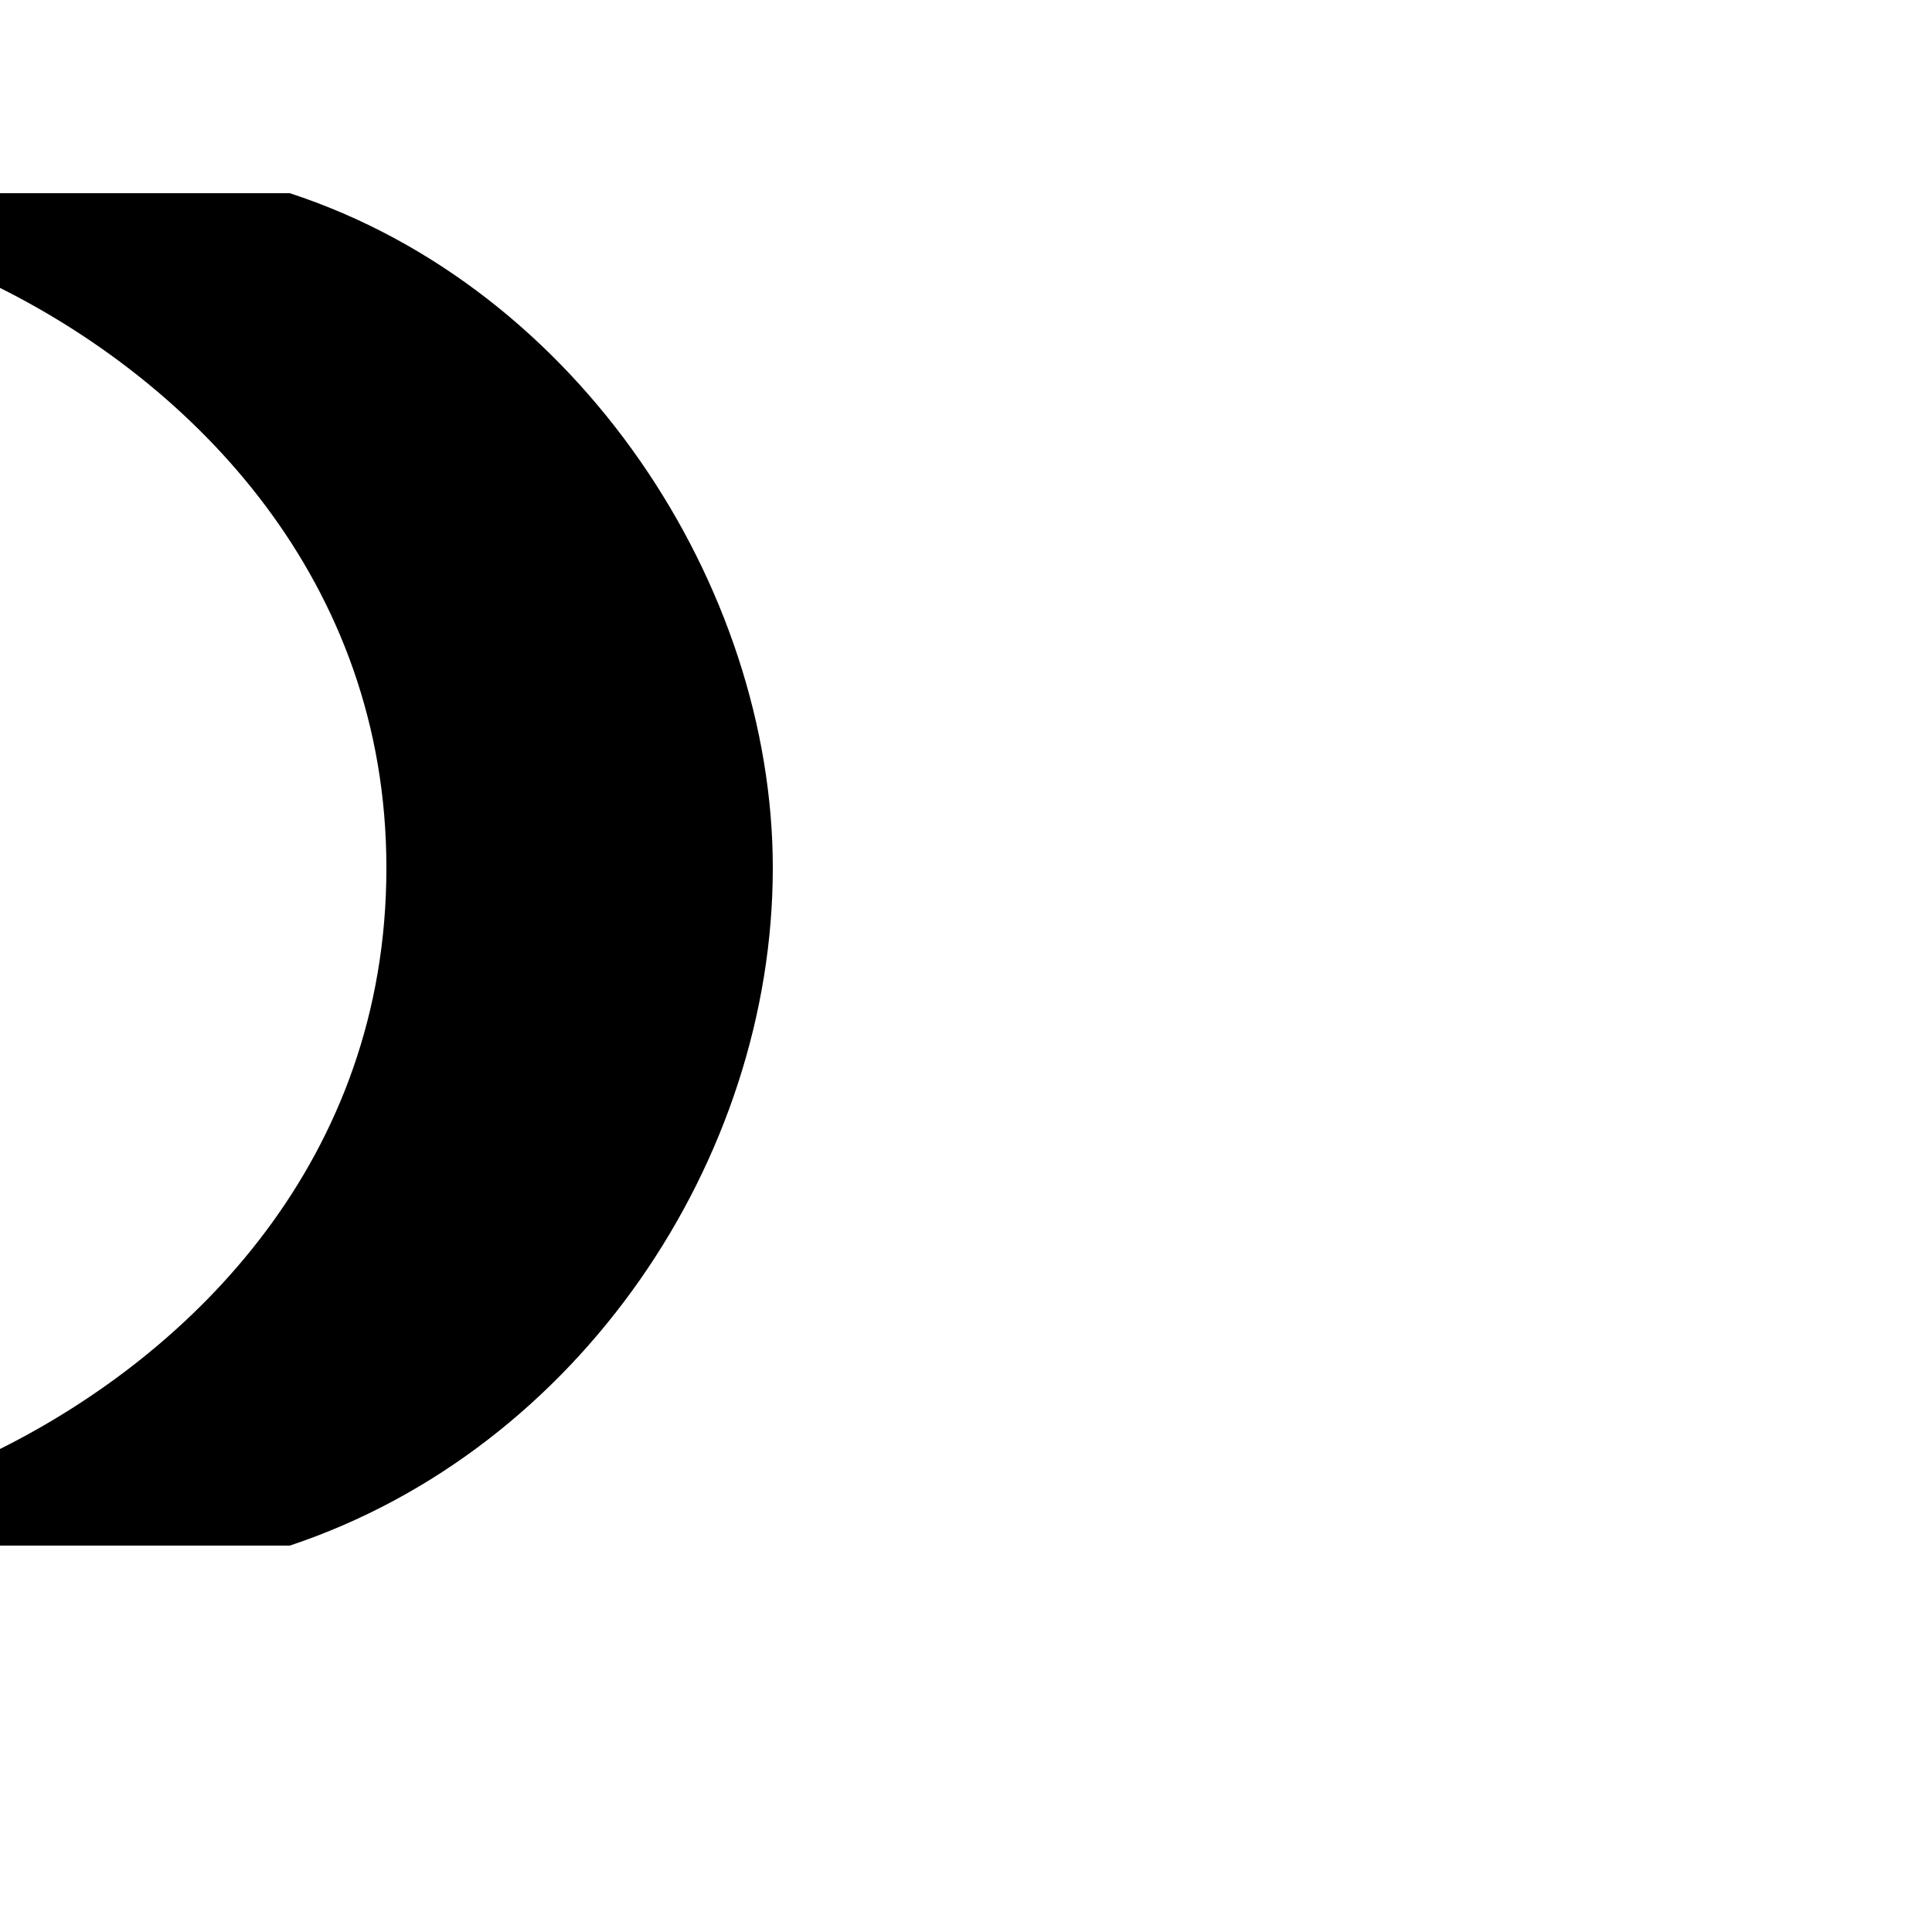
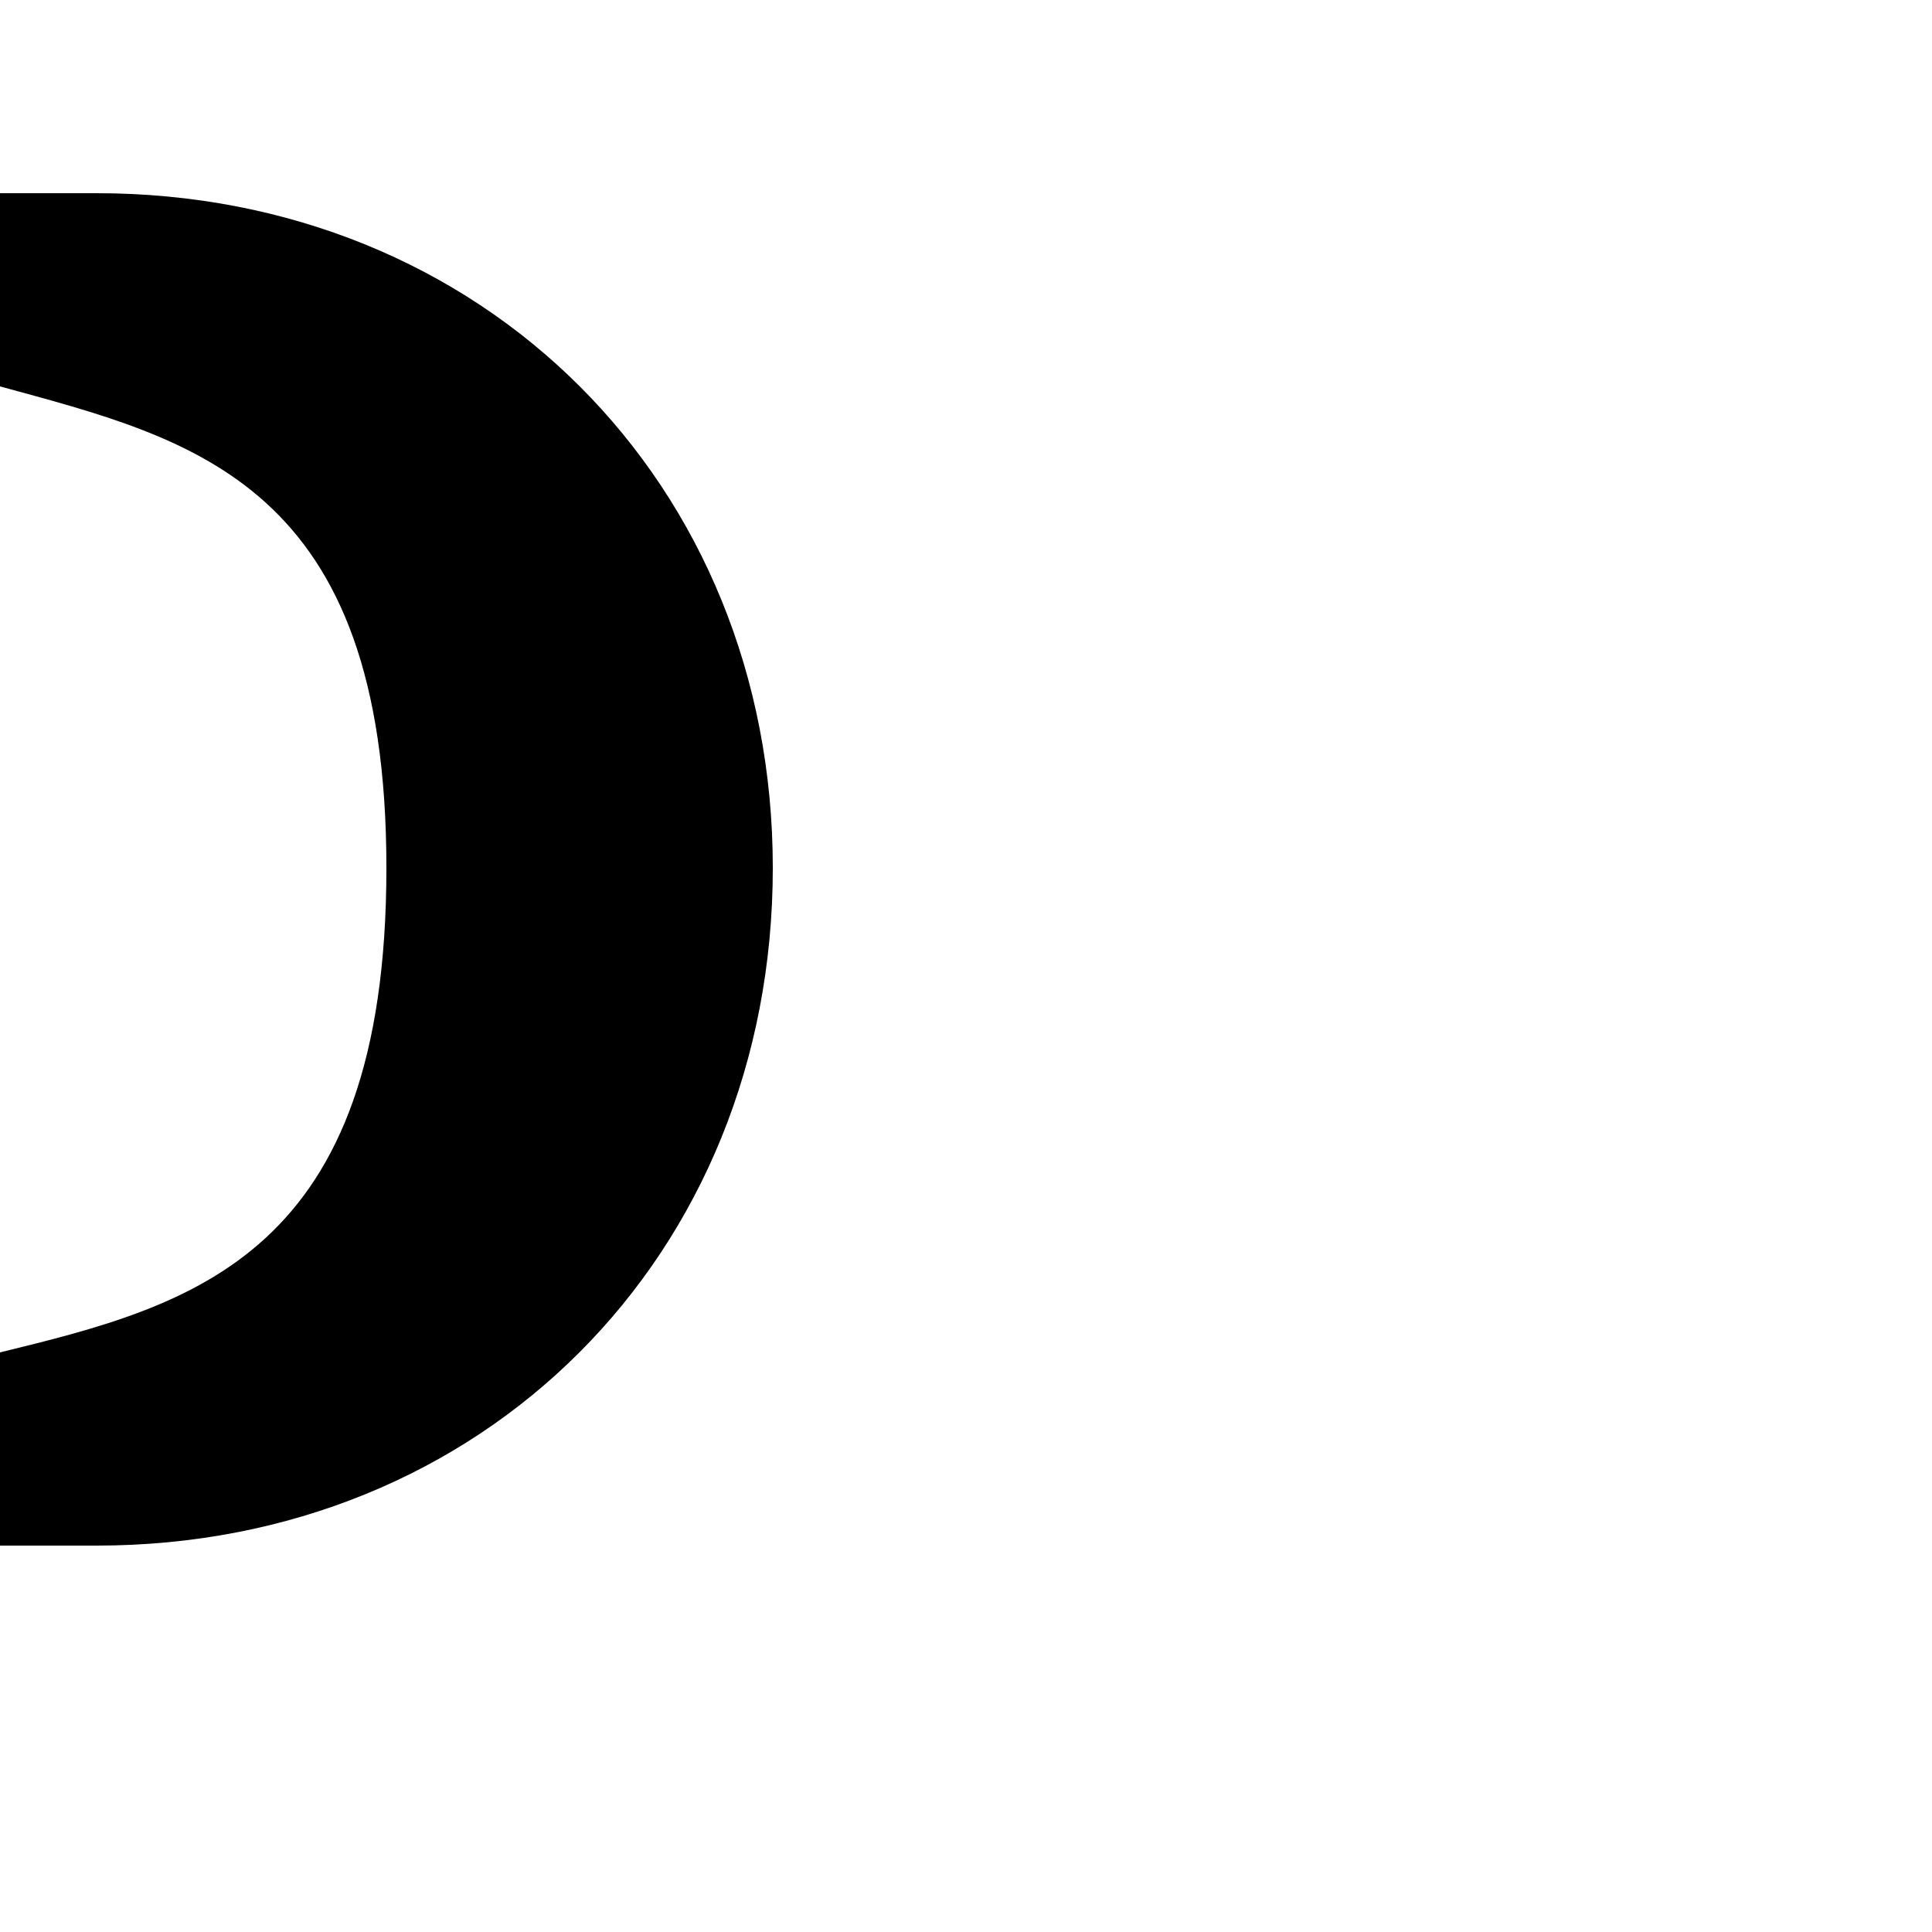
<svg xmlns="http://www.w3.org/2000/svg" height="1024" width="1024" version="1.1" id="svg4375" viewBox="0 0 1024 1024" xml:space="preserve">
  <defs id="defs4">
    <linearGradient id="linearGradient8000">
      <stop style="stop-color:#000000;stop-opacity:1;" offset="0" id="stop7998" />
    </linearGradient>
    <clipPath clipPathUnits="userSpaceOnUse" id="clipPath6029">
      <g id="use6031" />
    </clipPath>
  </defs>
  <g id="layer1" style="display:inline">
-     <path style="display:inline;fill:#000000" d="M 153.6,102.4 H 0 v 50.2 C 102.4,203.8 204.8,307.2 204.8,460 204.8,614.4 102.4,716.8 0,768 v 51.2 H 153.6 C 307.2,768 409.6,614.4 409.6,460 409.6,311 307.2,152.6 153.6,102.4 Z" id="path12757" />
+     <path style="display:inline;fill:#000000" d="M 51.2,102.4 0,102.4 V 204.8 C 102.4,232.8 204.8,256 204.8,460 204.8,665.6 102.4,691.8 0,716.8 v 102.4 l 51.2,0 C 256,819.2 409.6,665.6 409.6,460 409.6,256 256,102.4 51.2,102.4 Z" id="path12757" />
  </g>
</svg>
